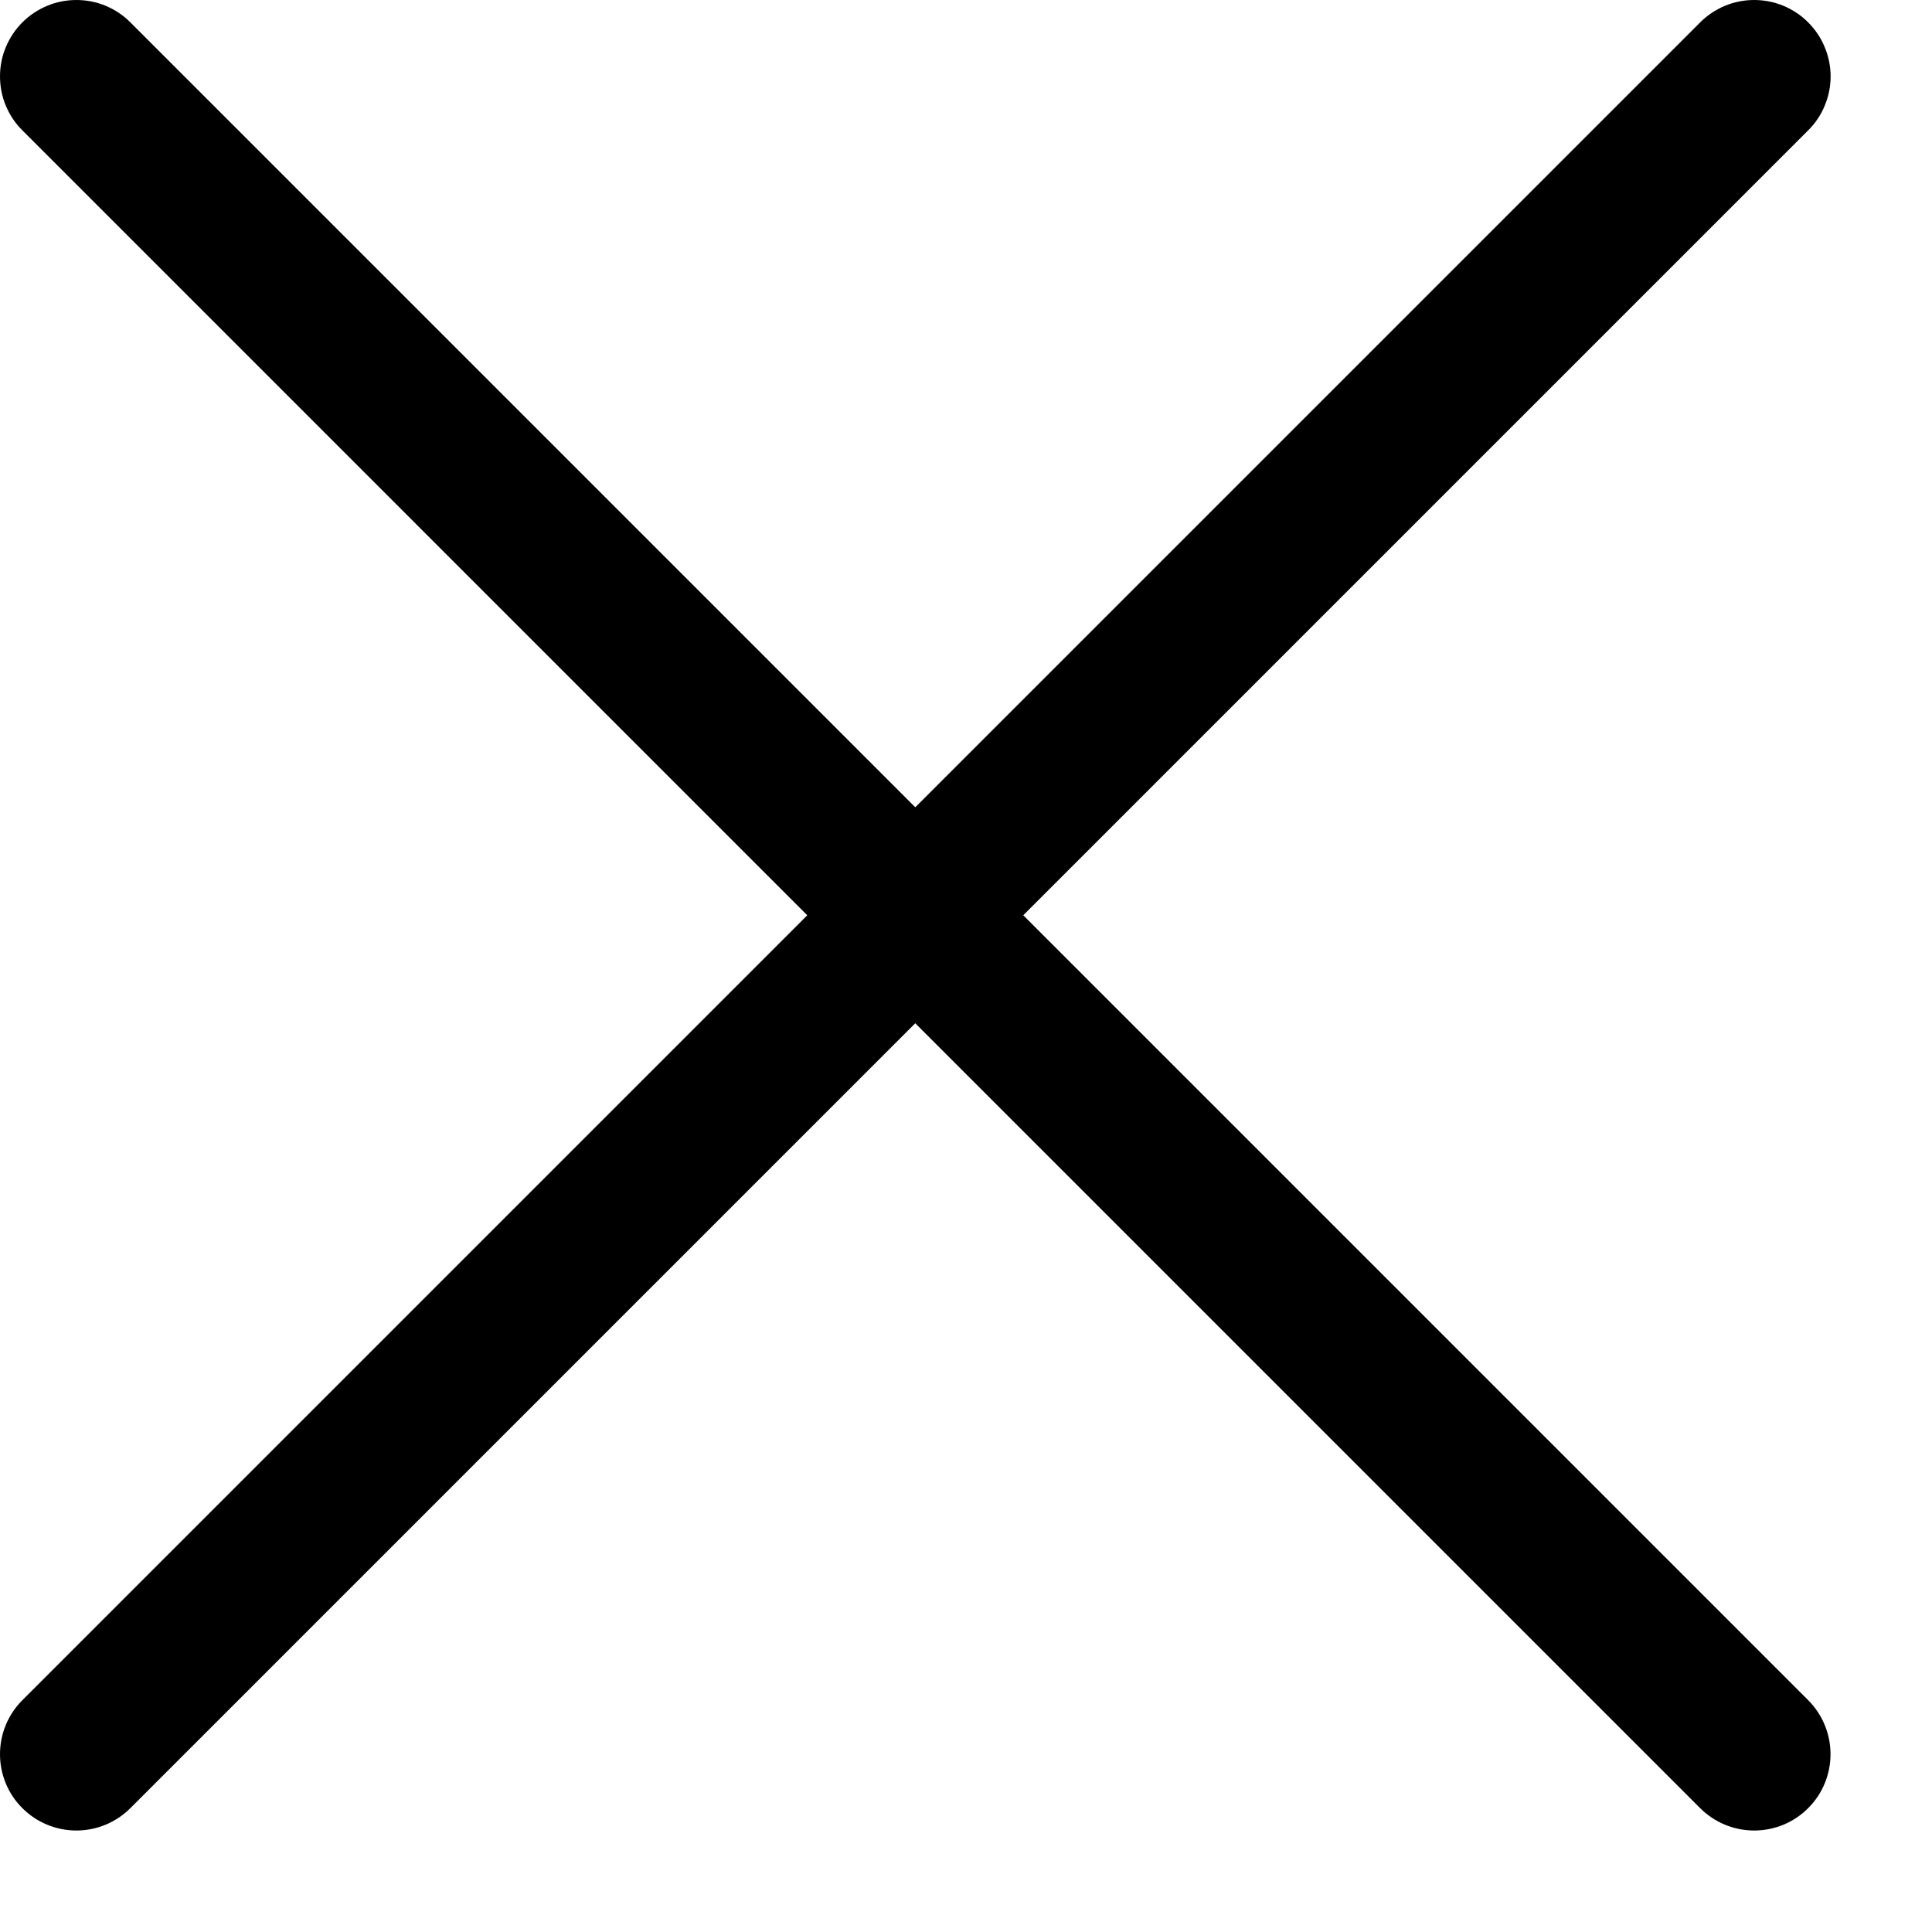
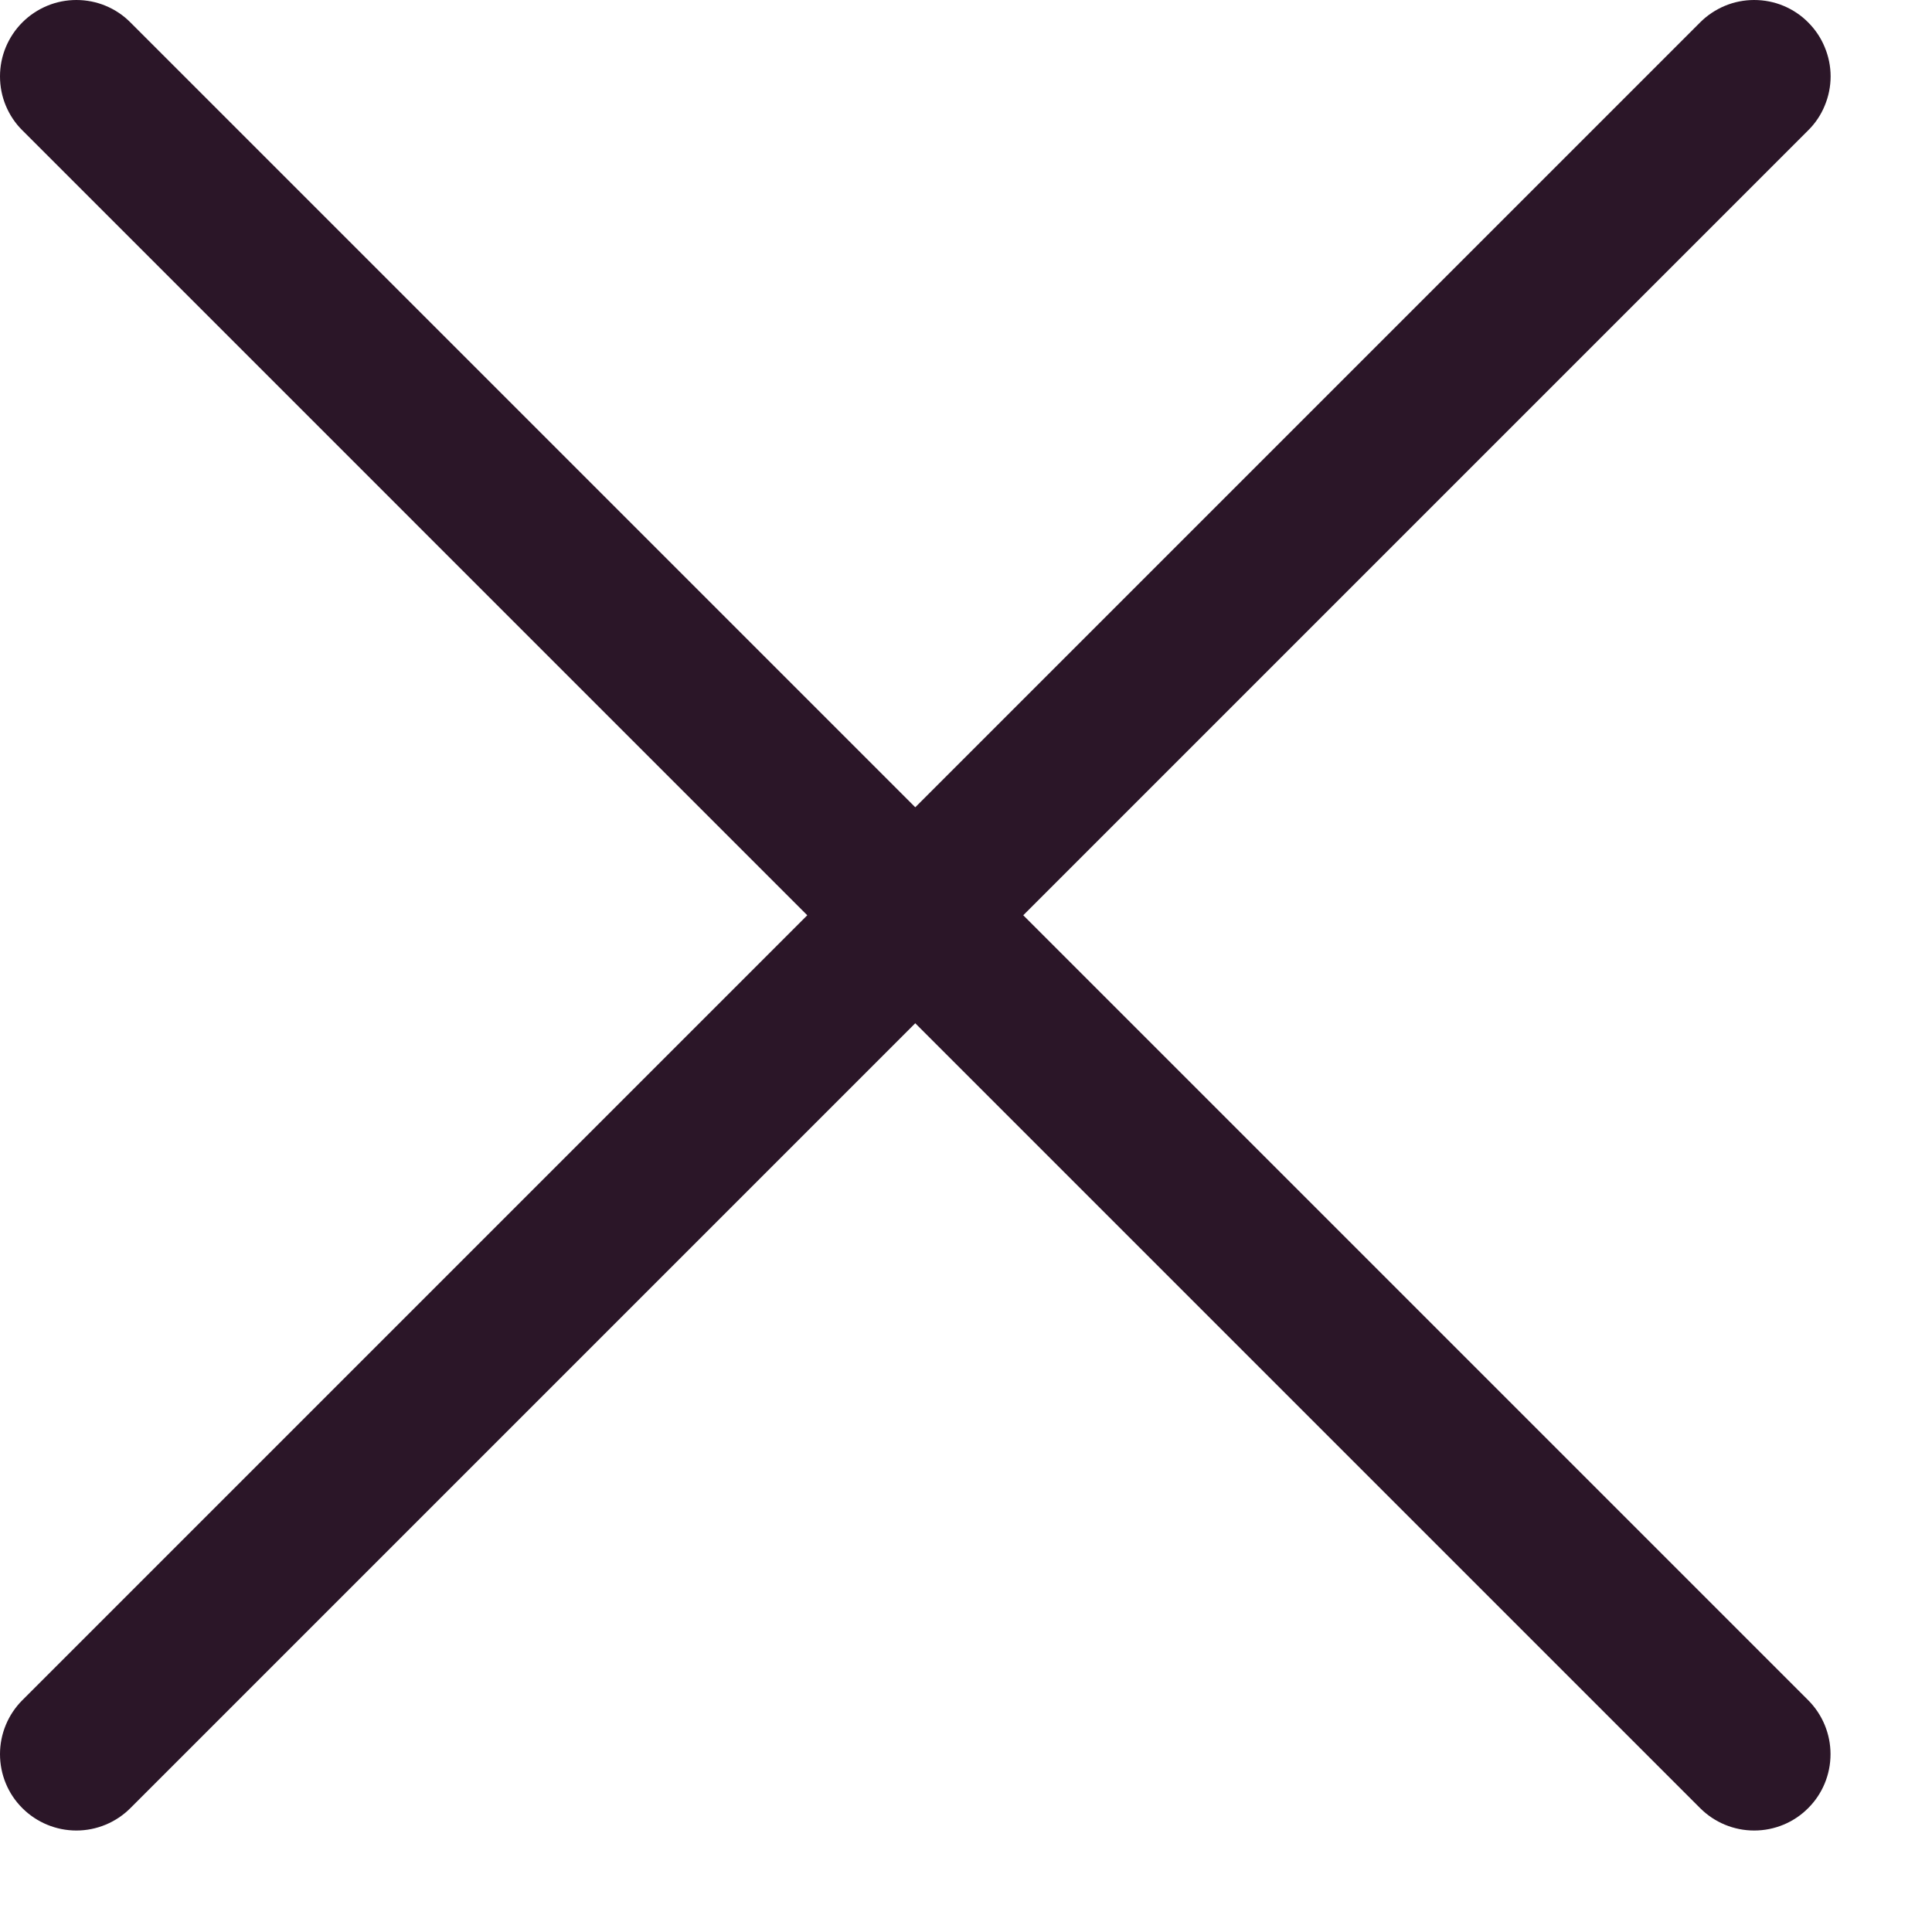
<svg xmlns="http://www.w3.org/2000/svg" width="19" height="19" viewBox="0 0 19 19" fill="none">
-   <path fill-rule="evenodd" clip-rule="evenodd" d="M17.782 0.22C17.852 0.29 17.908 0.373 17.945 0.464C17.983 0.555 18.003 0.653 18.003 0.751C18.003 0.85 17.983 0.948 17.945 1.039C17.908 1.13 17.852 1.213 17.782 1.282L1.282 17.782C1.141 17.923 0.95 18.002 0.751 18.002C0.552 18.002 0.361 17.923 0.22 17.782C0.079 17.642 0 17.451 0 17.251C0 17.052 0.079 16.861 0.22 16.72L16.72 0.22C16.79 0.15 16.873 0.095 16.964 0.057C17.055 0.019 17.153 0 17.251 0C17.35 0 17.448 0.019 17.539 0.057C17.63 0.095 17.713 0.15 17.782 0.22Z" fill="black" />
-   <path fill-rule="evenodd" clip-rule="evenodd" d="M0.22 0.22C0.15 0.29 0.095 0.373 0.057 0.464C0.019 0.555 0 0.653 0 0.751C0 0.85 0.019 0.948 0.057 1.039C0.095 1.13 0.15 1.213 0.22 1.282L16.72 17.782C16.861 17.923 17.052 18.002 17.251 18.002C17.451 18.002 17.642 17.923 17.782 17.782C17.923 17.642 18.002 17.451 18.002 17.251C18.002 17.052 17.923 16.861 17.782 16.72L1.282 0.22C1.213 0.15 1.13 0.095 1.039 0.057C0.948 0.019 0.85 0 0.751 0C0.653 0 0.555 0.019 0.464 0.057C0.373 0.095 0.29 0.15 0.22 0.22Z" fill="black" />
+   <path fill-rule="evenodd" clip-rule="evenodd" d="M17.782 0.22C17.852 0.29 17.908 0.373 17.945 0.464C17.983 0.555 18.003 0.653 18.003 0.751C18.003 0.85 17.983 0.948 17.945 1.039C17.908 1.13 17.852 1.213 17.782 1.282L1.282 17.782C1.141 17.923 0.95 18.002 0.751 18.002C0.552 18.002 0.361 17.923 0.22 17.782C0.079 17.642 0 17.451 0 17.251C0 17.052 0.079 16.861 0.22 16.72L16.72 0.22C16.79 0.15 16.873 0.095 16.964 0.057C17.055 0.019 17.153 0 17.251 0C17.35 0 17.448 0.019 17.539 0.057C17.63 0.095 17.713 0.15 17.782 0.22Z" fill="#2B1628" />
+   <path fill-rule="evenodd" clip-rule="evenodd" d="M0.22 0.22C0.15 0.29 0.095 0.373 0.057 0.464C0.019 0.555 0 0.653 0 0.751C0 0.85 0.019 0.948 0.057 1.039C0.095 1.13 0.15 1.213 0.22 1.282L16.72 17.782C16.861 17.923 17.052 18.002 17.251 18.002C17.451 18.002 17.642 17.923 17.782 17.782C17.923 17.642 18.002 17.451 18.002 17.251C18.002 17.052 17.923 16.861 17.782 16.72L1.282 0.22C1.213 0.15 1.13 0.095 1.039 0.057C0.948 0.019 0.85 0 0.751 0C0.653 0 0.555 0.019 0.464 0.057C0.373 0.095 0.29 0.15 0.22 0.22Z" fill="#2B1628" />
</svg>
